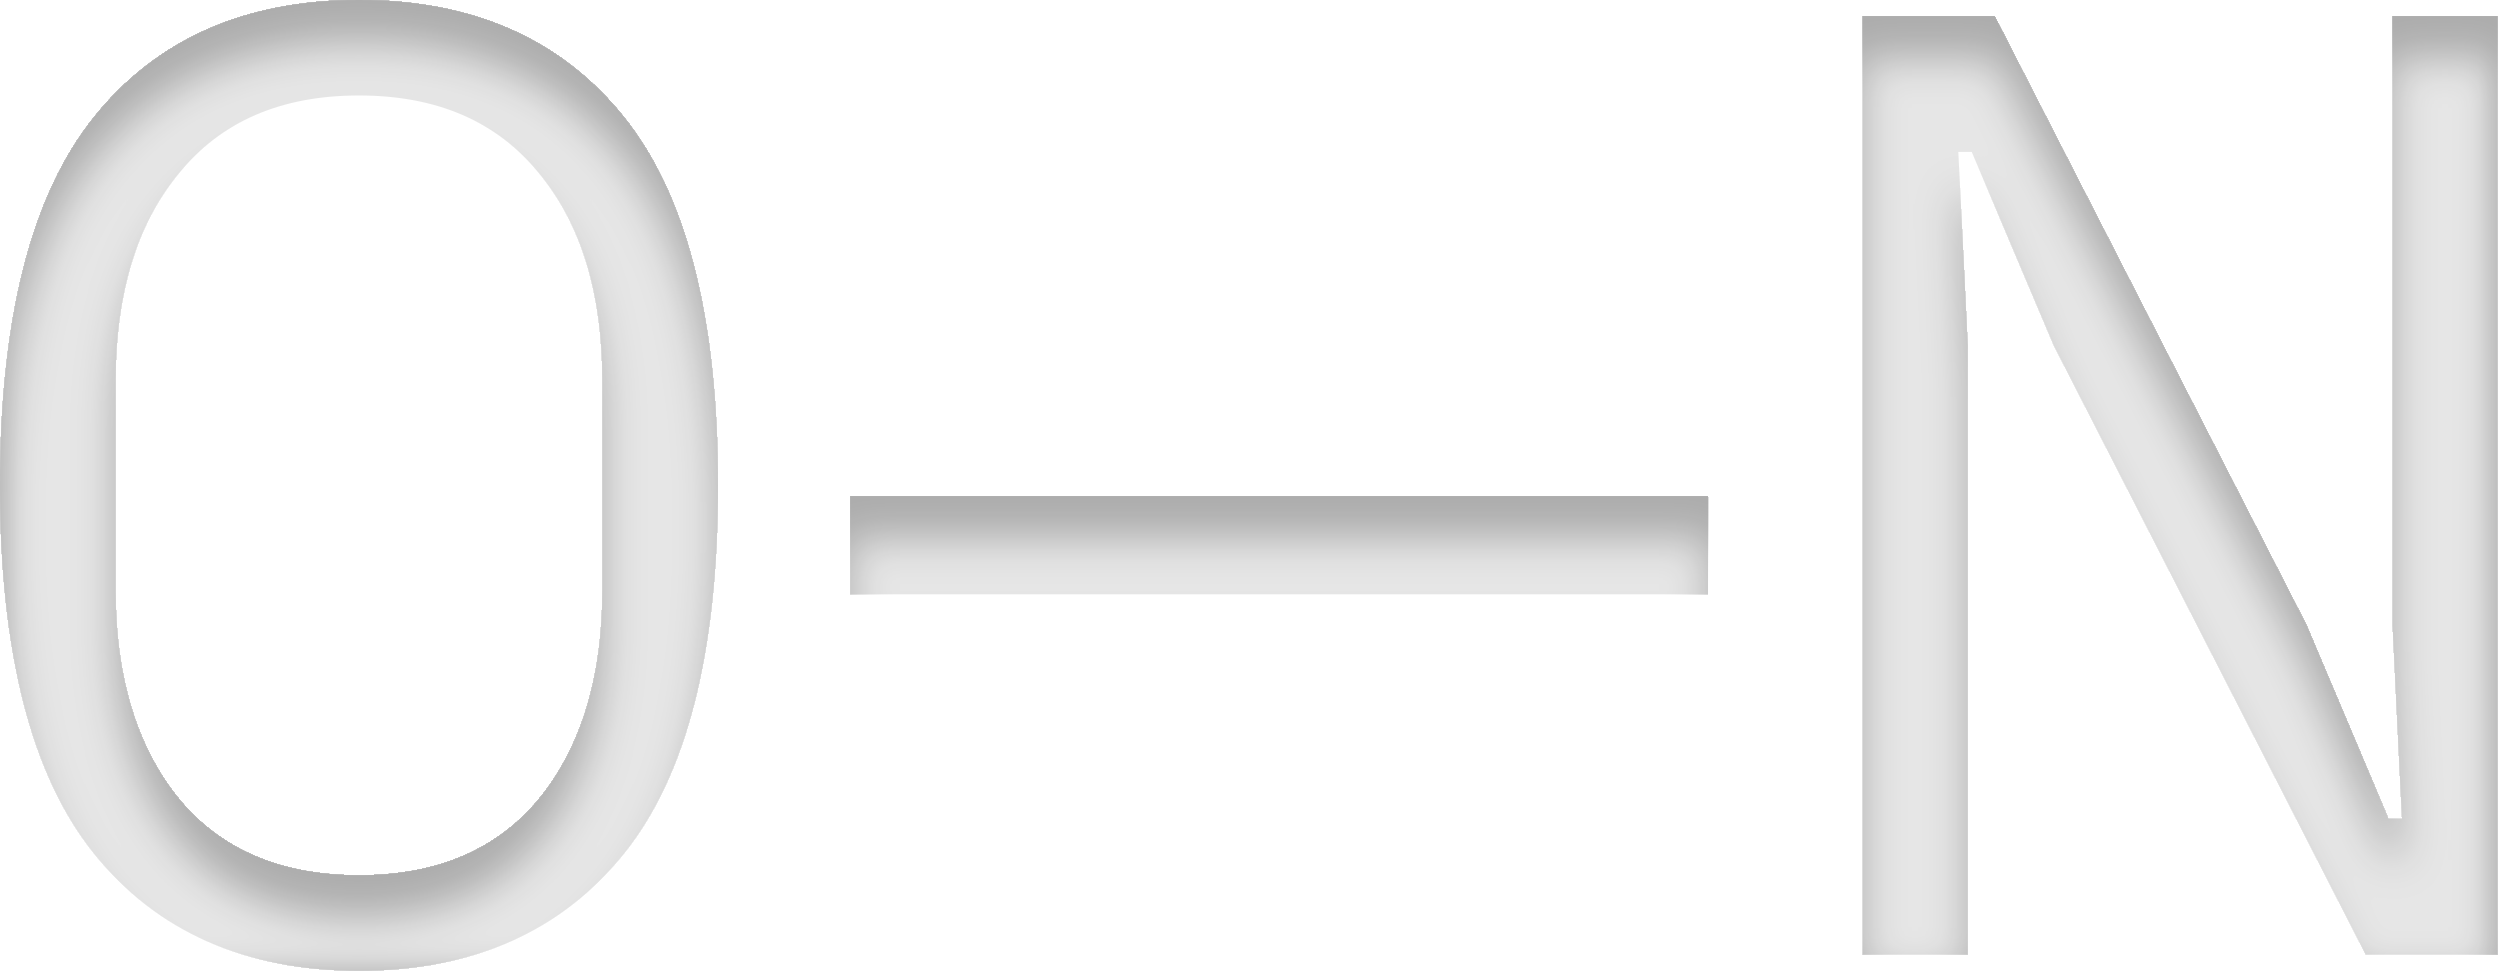
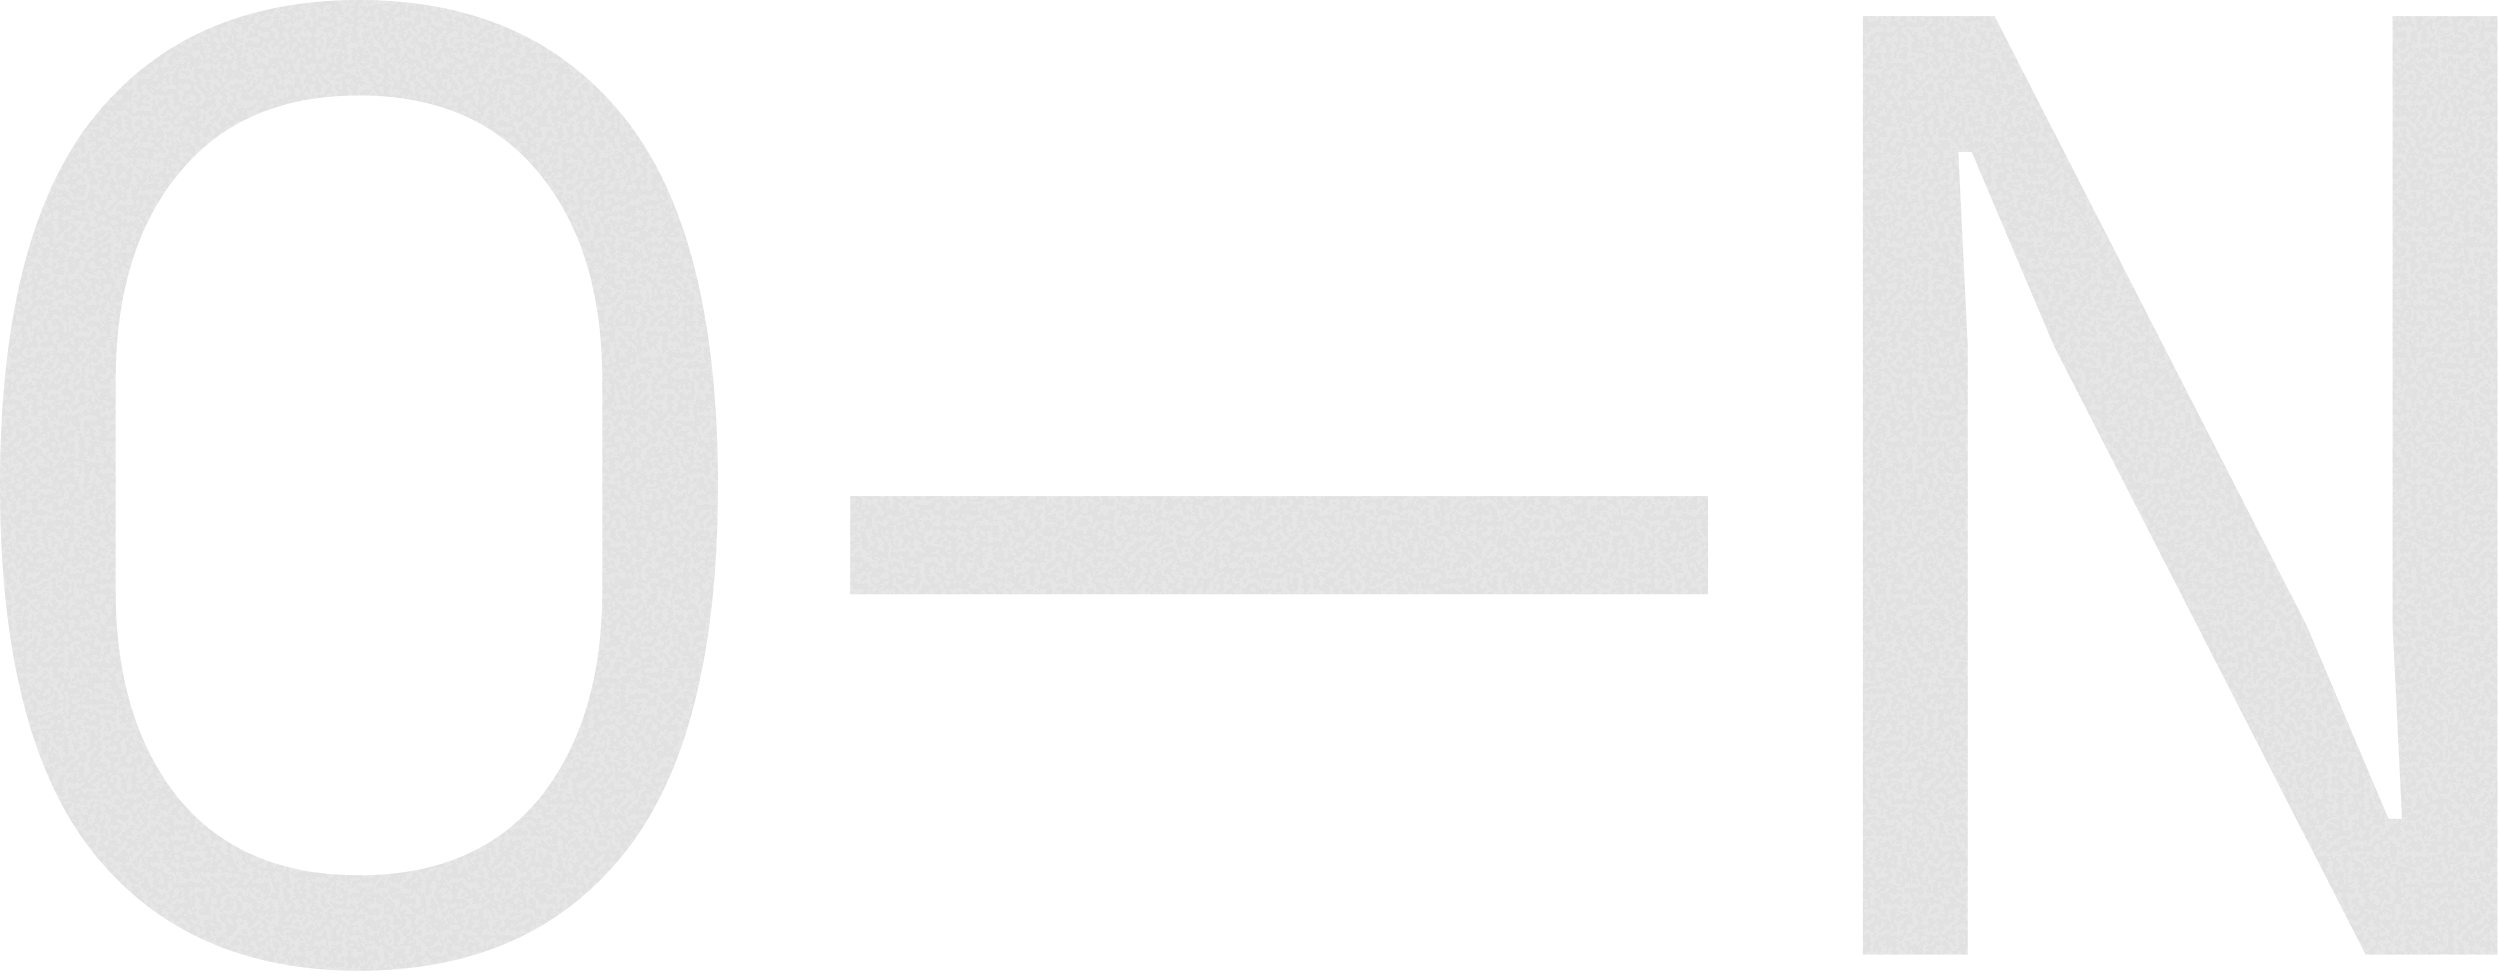
<svg xmlns="http://www.w3.org/2000/svg" width="238" height="93" viewBox="0 0 238 93" fill="none">
-   <g filter="url(#filter0_i_441_18)">
+   <g filter="url(#filter0_n_441_18)">
    <path d="M34.176 92.416C23.339 92.416 14.934 88.704 8.96 81.28C2.987 73.856 0 62.165 0 46.208C0 30.251 2.987 18.56 8.96 11.136C14.934 3.712 23.339 0 34.176 0C45.014 0 53.419 3.712 59.392 11.136C65.366 18.56 68.352 30.251 68.352 46.208C68.352 62.165 65.366 73.856 59.392 81.28C53.419 88.704 45.014 92.416 34.176 92.416ZM34.176 83.328C41.6 83.328 47.318 80.896 51.328 76.032C55.339 71.083 57.344 64.469 57.344 56.192V36.224C57.344 27.947 55.339 21.376 51.328 16.512C47.318 11.563 41.6 9.088 34.176 9.088C26.752 9.088 21.035 11.563 17.024 16.512C13.014 21.376 11.008 27.947 11.008 36.224V56.192C11.008 64.469 13.014 71.083 17.024 76.032C21.035 80.896 26.752 83.328 34.176 83.328ZM80.94 56.576V47.232H162.604V56.576H80.94ZM195.519 32.896L187.711 14.464H186.431L187.327 32.896V90.88H177.343V1.536H189.887L219.583 59.52L227.391 77.952H228.671L227.775 59.52V1.536H237.759V90.88H225.215L195.519 32.896Z" fill="black" fill-opacity="0.1" />
  </g>
  <defs>
-     <filter id="filter0_i_441_18" x="0" y="0" width="237.759" height="96.416" filterUnits="userSpaceOnUse" color-interpolation-filters="sRGB">
+     <filter id="filter0_n_441_18" x="0" y="0" width="237.759" height="92.416" filterUnits="userSpaceOnUse" color-interpolation-filters="sRGB">
      <feFlood flood-opacity="0" result="BackgroundImageFix" />
      <feBlend mode="normal" in="SourceGraphic" in2="BackgroundImageFix" result="shape" />
-       <feColorMatrix in="SourceAlpha" type="matrix" values="0 0 0 0 0 0 0 0 0 0 0 0 0 0 0 0 0 0 127 0" result="hardAlpha" />
-       <feOffset dy="4" />
-       <feGaussianBlur stdDeviation="2" />
-       <feComposite in2="hardAlpha" operator="arithmetic" k2="-1" k3="1" />
-       <feColorMatrix type="matrix" values="0 0 0 0 0 0 0 0 0 0 0 0 0 0 0 0 0 0 0.25 0" />
-       <feBlend mode="normal" in2="shape" result="effect1_innerShadow_441_18" />
+       <feTurbulence type="fractalNoise" baseFrequency="2 2" stitchTiles="stitch" numOctaves="3" result="noise" seed="5671" />
+       <feColorMatrix in="noise" type="luminanceToAlpha" result="alphaNoise" />
+       <feComponentTransfer in="alphaNoise" result="coloredNoise1">
+         <feFuncA type="discrete" tableValues="1 1 1 1 1 1 1 1 1 1 1 1 1 1 1 1 1 1 1 1 1 1 1 1 1 1 1 1 1 1 1 1 1 1 1 1 1 1 1 1 1 1 1 1 1 1 1 1 1 1 1 0 0 0 0 0 0 0 0 0 0 0 0 0 0 0 0 0 0 0 0 0 0 0 0 0 0 0 0 0 0 0 0 0 0 0 0 0 0 0 0 0 0 0 0 0 0 0 0 0 " />
+       </feComponentTransfer>
+       <feComposite operator="in" in2="shape" in="coloredNoise1" result="noise1Clipped" />
+       <feFlood flood-color="rgba(0, 0, 0, 0.25)" result="color1Flood" />
+       <feComposite operator="in" in2="noise1Clipped" in="color1Flood" result="color1" />
+       <feMerge result="effect1_noise_441_18">
+         <feMergeNode in="shape" />
+         <feMergeNode in="color1" />
+       </feMerge>
    </filter>
  </defs>
</svg>
